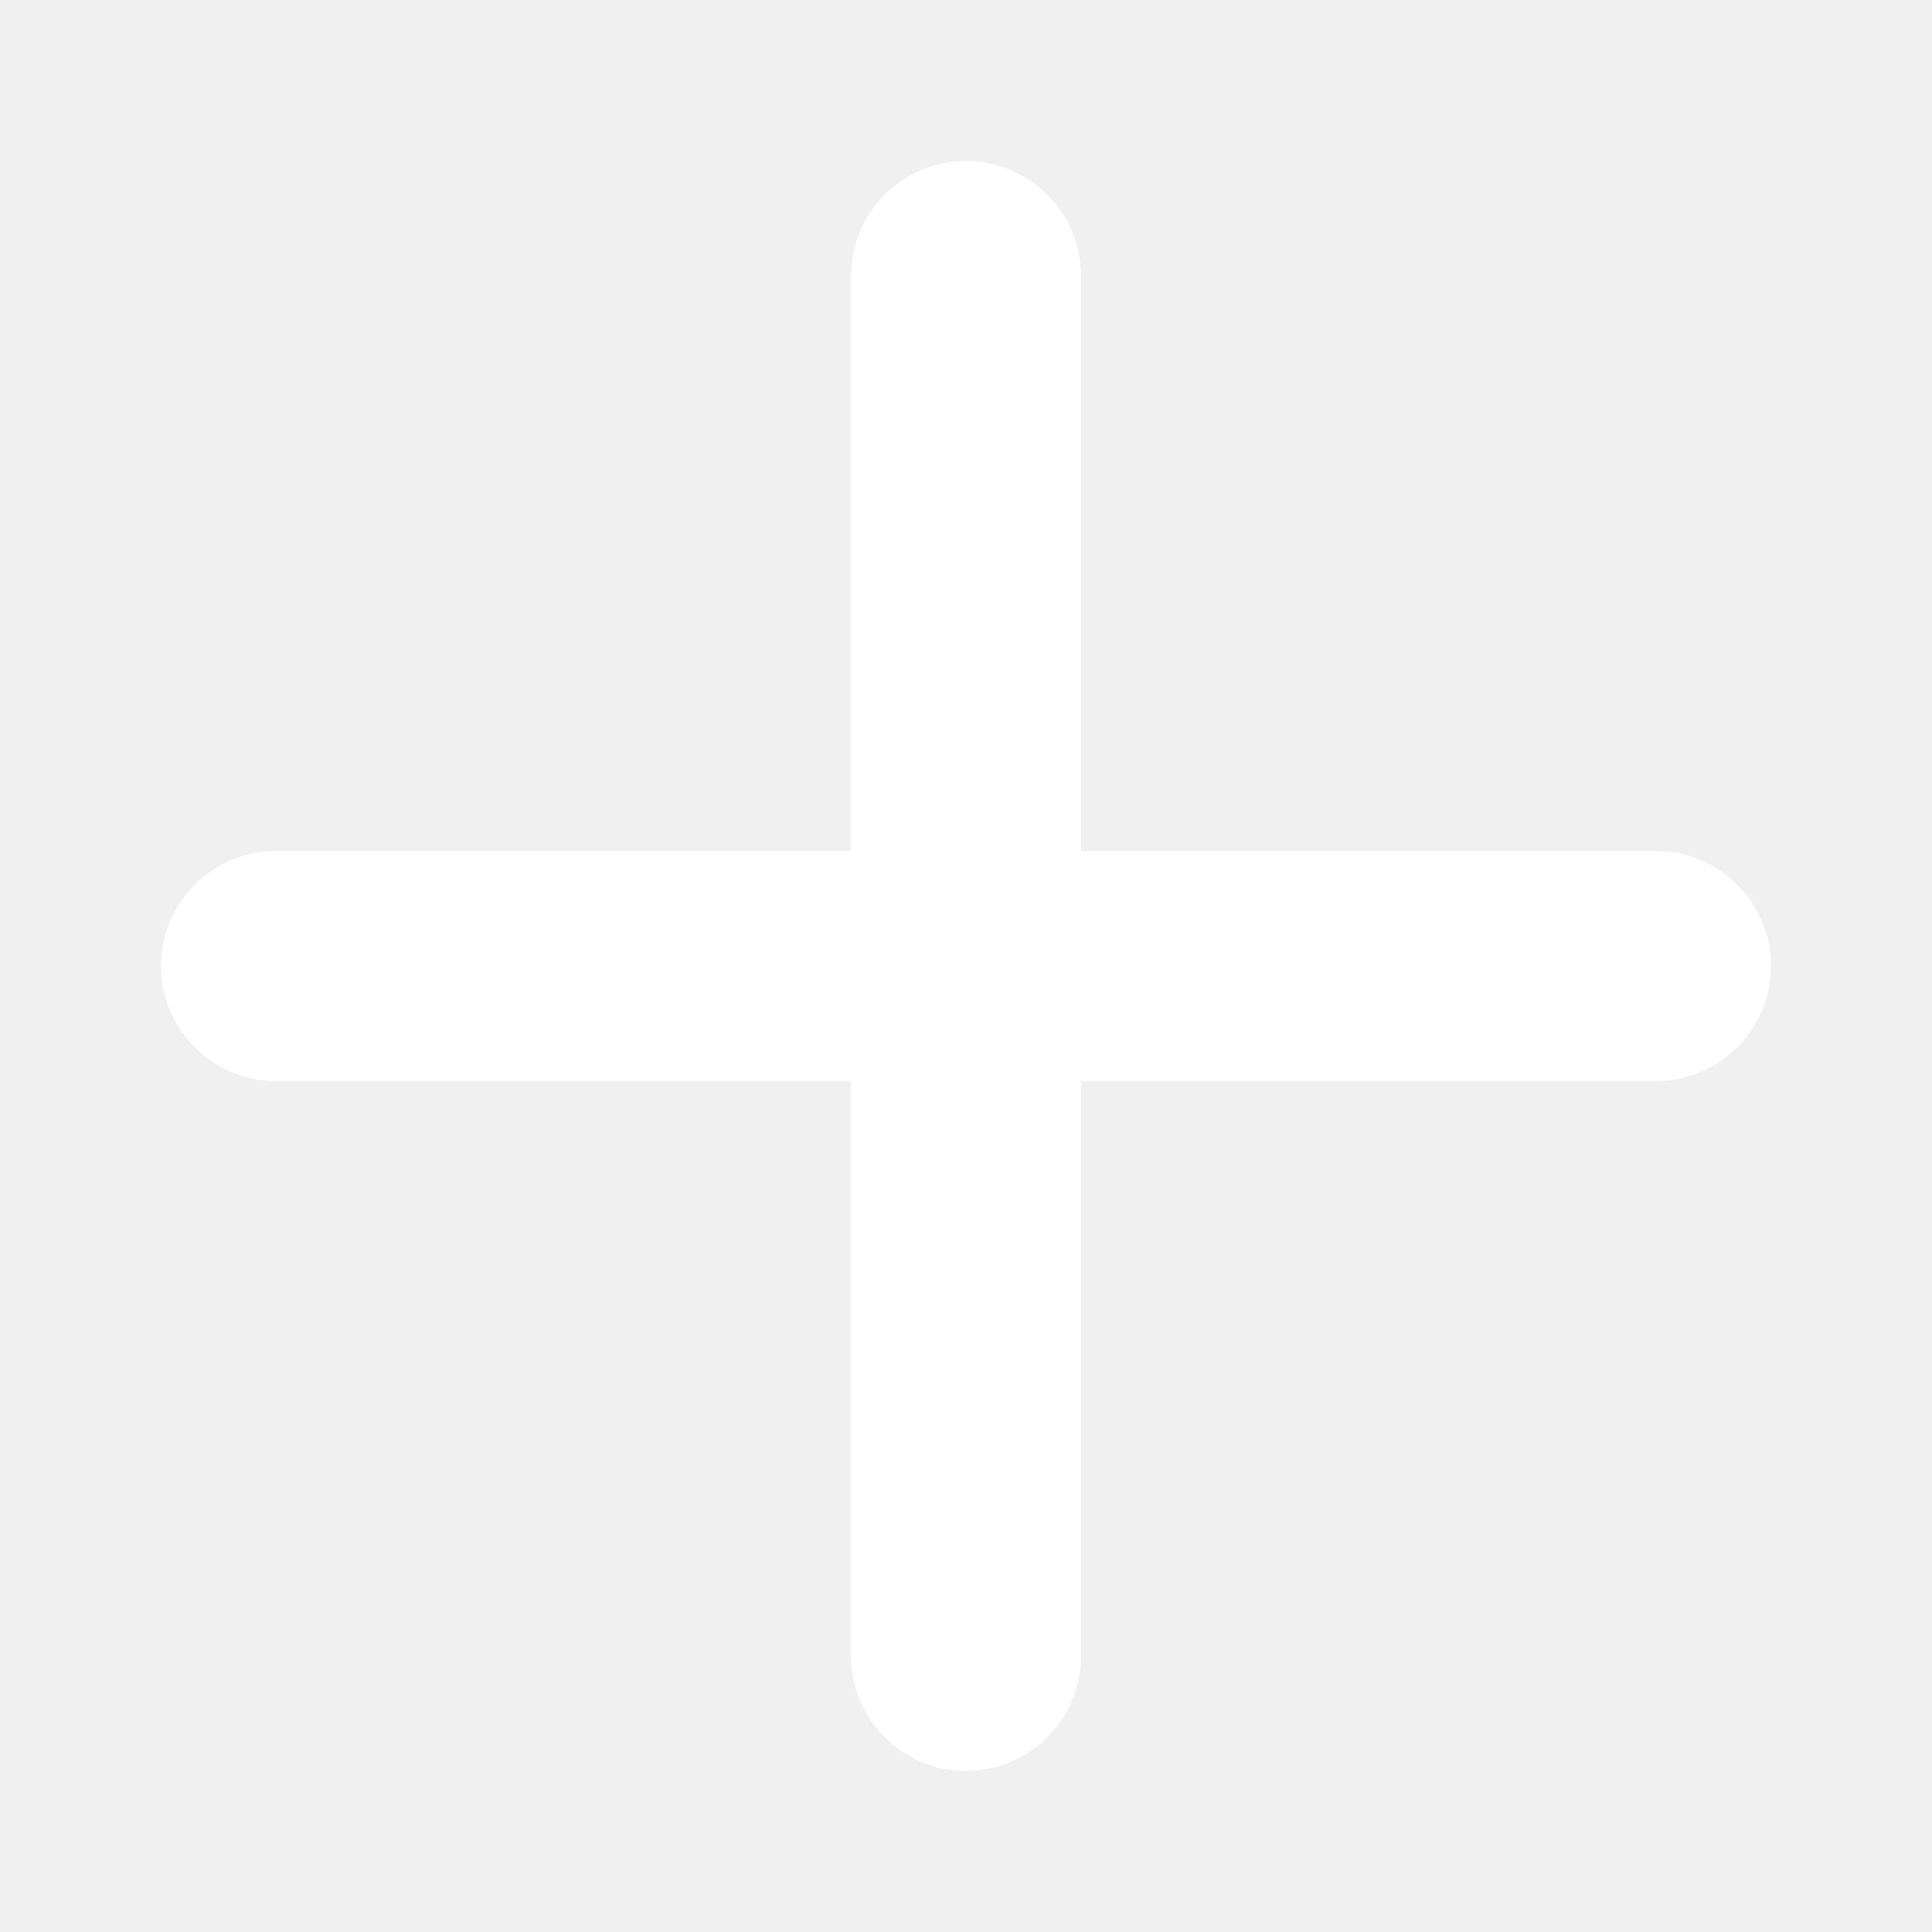
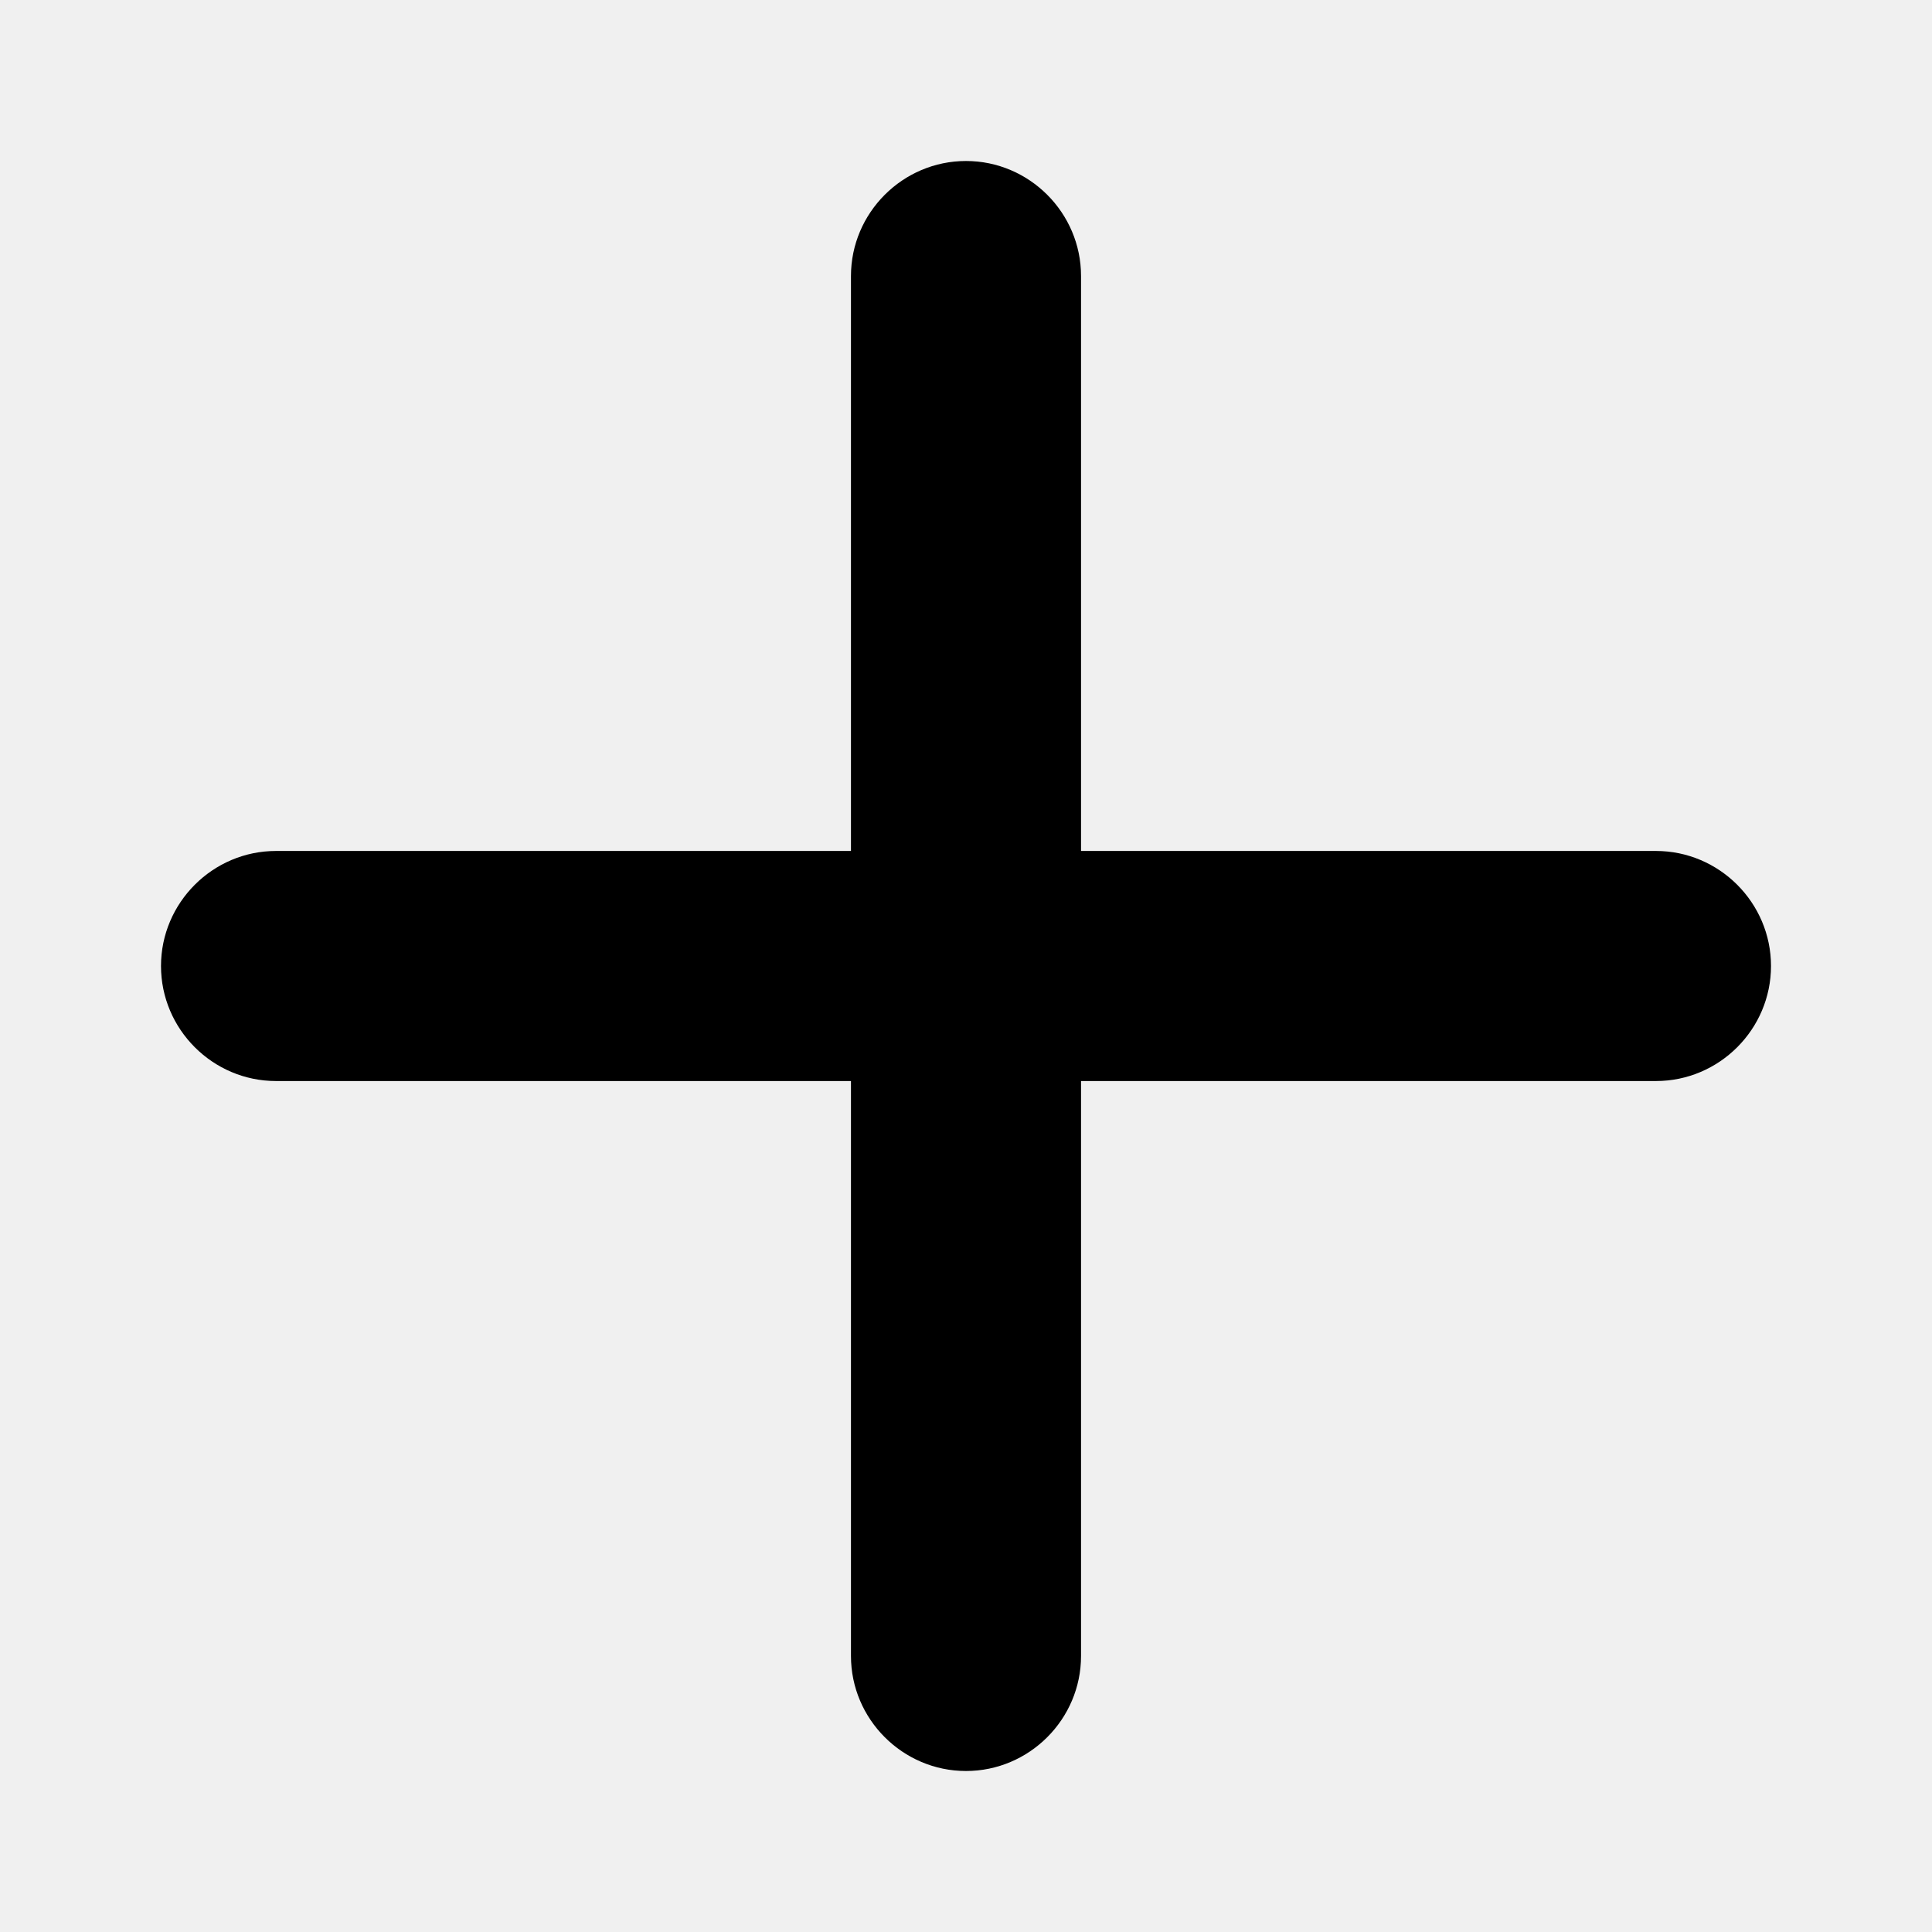
<svg xmlns="http://www.w3.org/2000/svg" viewBox="0 0 24 24" fill="none">
-   <path d="M20.571 13.429H13.429V20.571C13.429 21.357 12.786 22 12 22C11.214 22 10.571 21.357 10.571 20.571V13.429H3.429C2.643 13.429 2 12.786 2 12C2 11.214 2.643 10.571 3.429 10.571H10.571V3.429C10.571 2.643 11.214 2 12 2C12.786 2 13.429 2.643 13.429 3.429V10.571H20.571C21.357 10.571 22 11.214 22 12C22 12.786 21.357 13.429 20.571 13.429Z" fill="white" />
+   <path d="M20.571 13.429H13.429V20.571C13.429 21.357 12.786 22 12 22C11.214 22 10.571 21.357 10.571 20.571V13.429H3.429C2.643 13.429 2 12.786 2 12C2 11.214 2.643 10.571 3.429 10.571H10.571V3.429C10.571 2.643 11.214 2 12 2C12.786 2 13.429 2.643 13.429 3.429V10.571H20.571C21.357 10.571 22 11.214 22 12C22 12.786 21.357 13.429 20.571 13.429Z" fill="currentColor" />
</svg>
